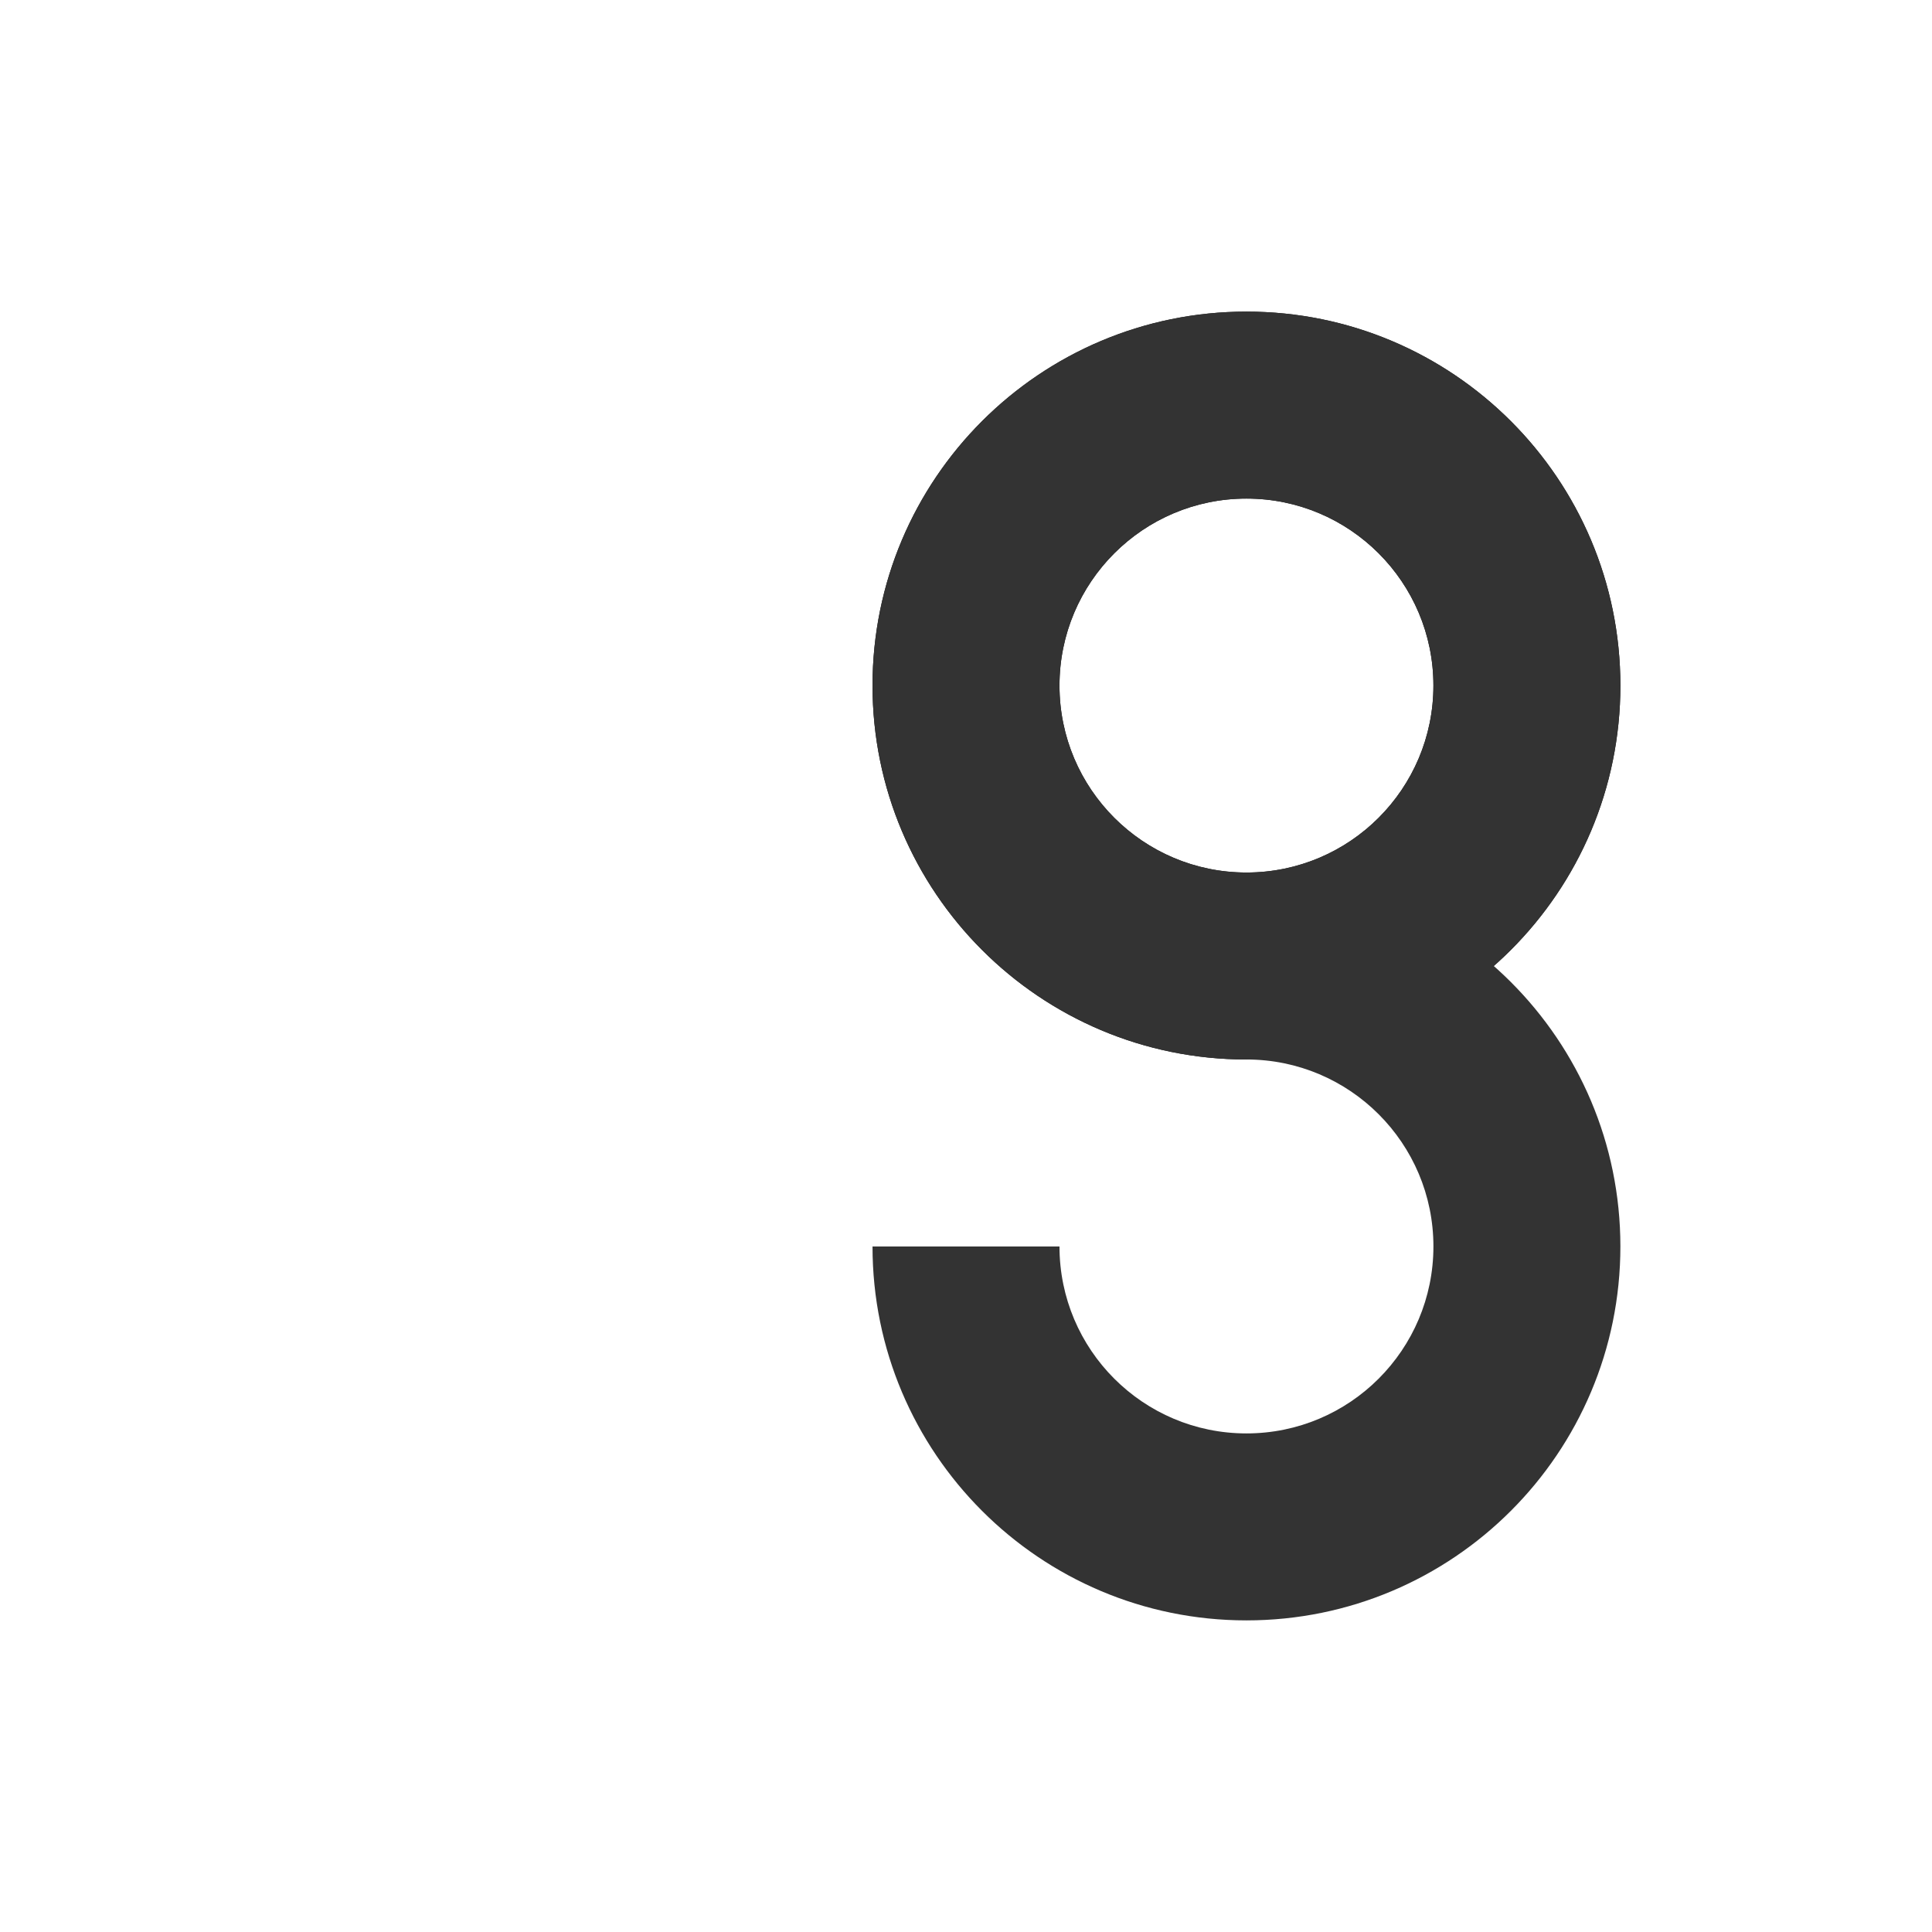
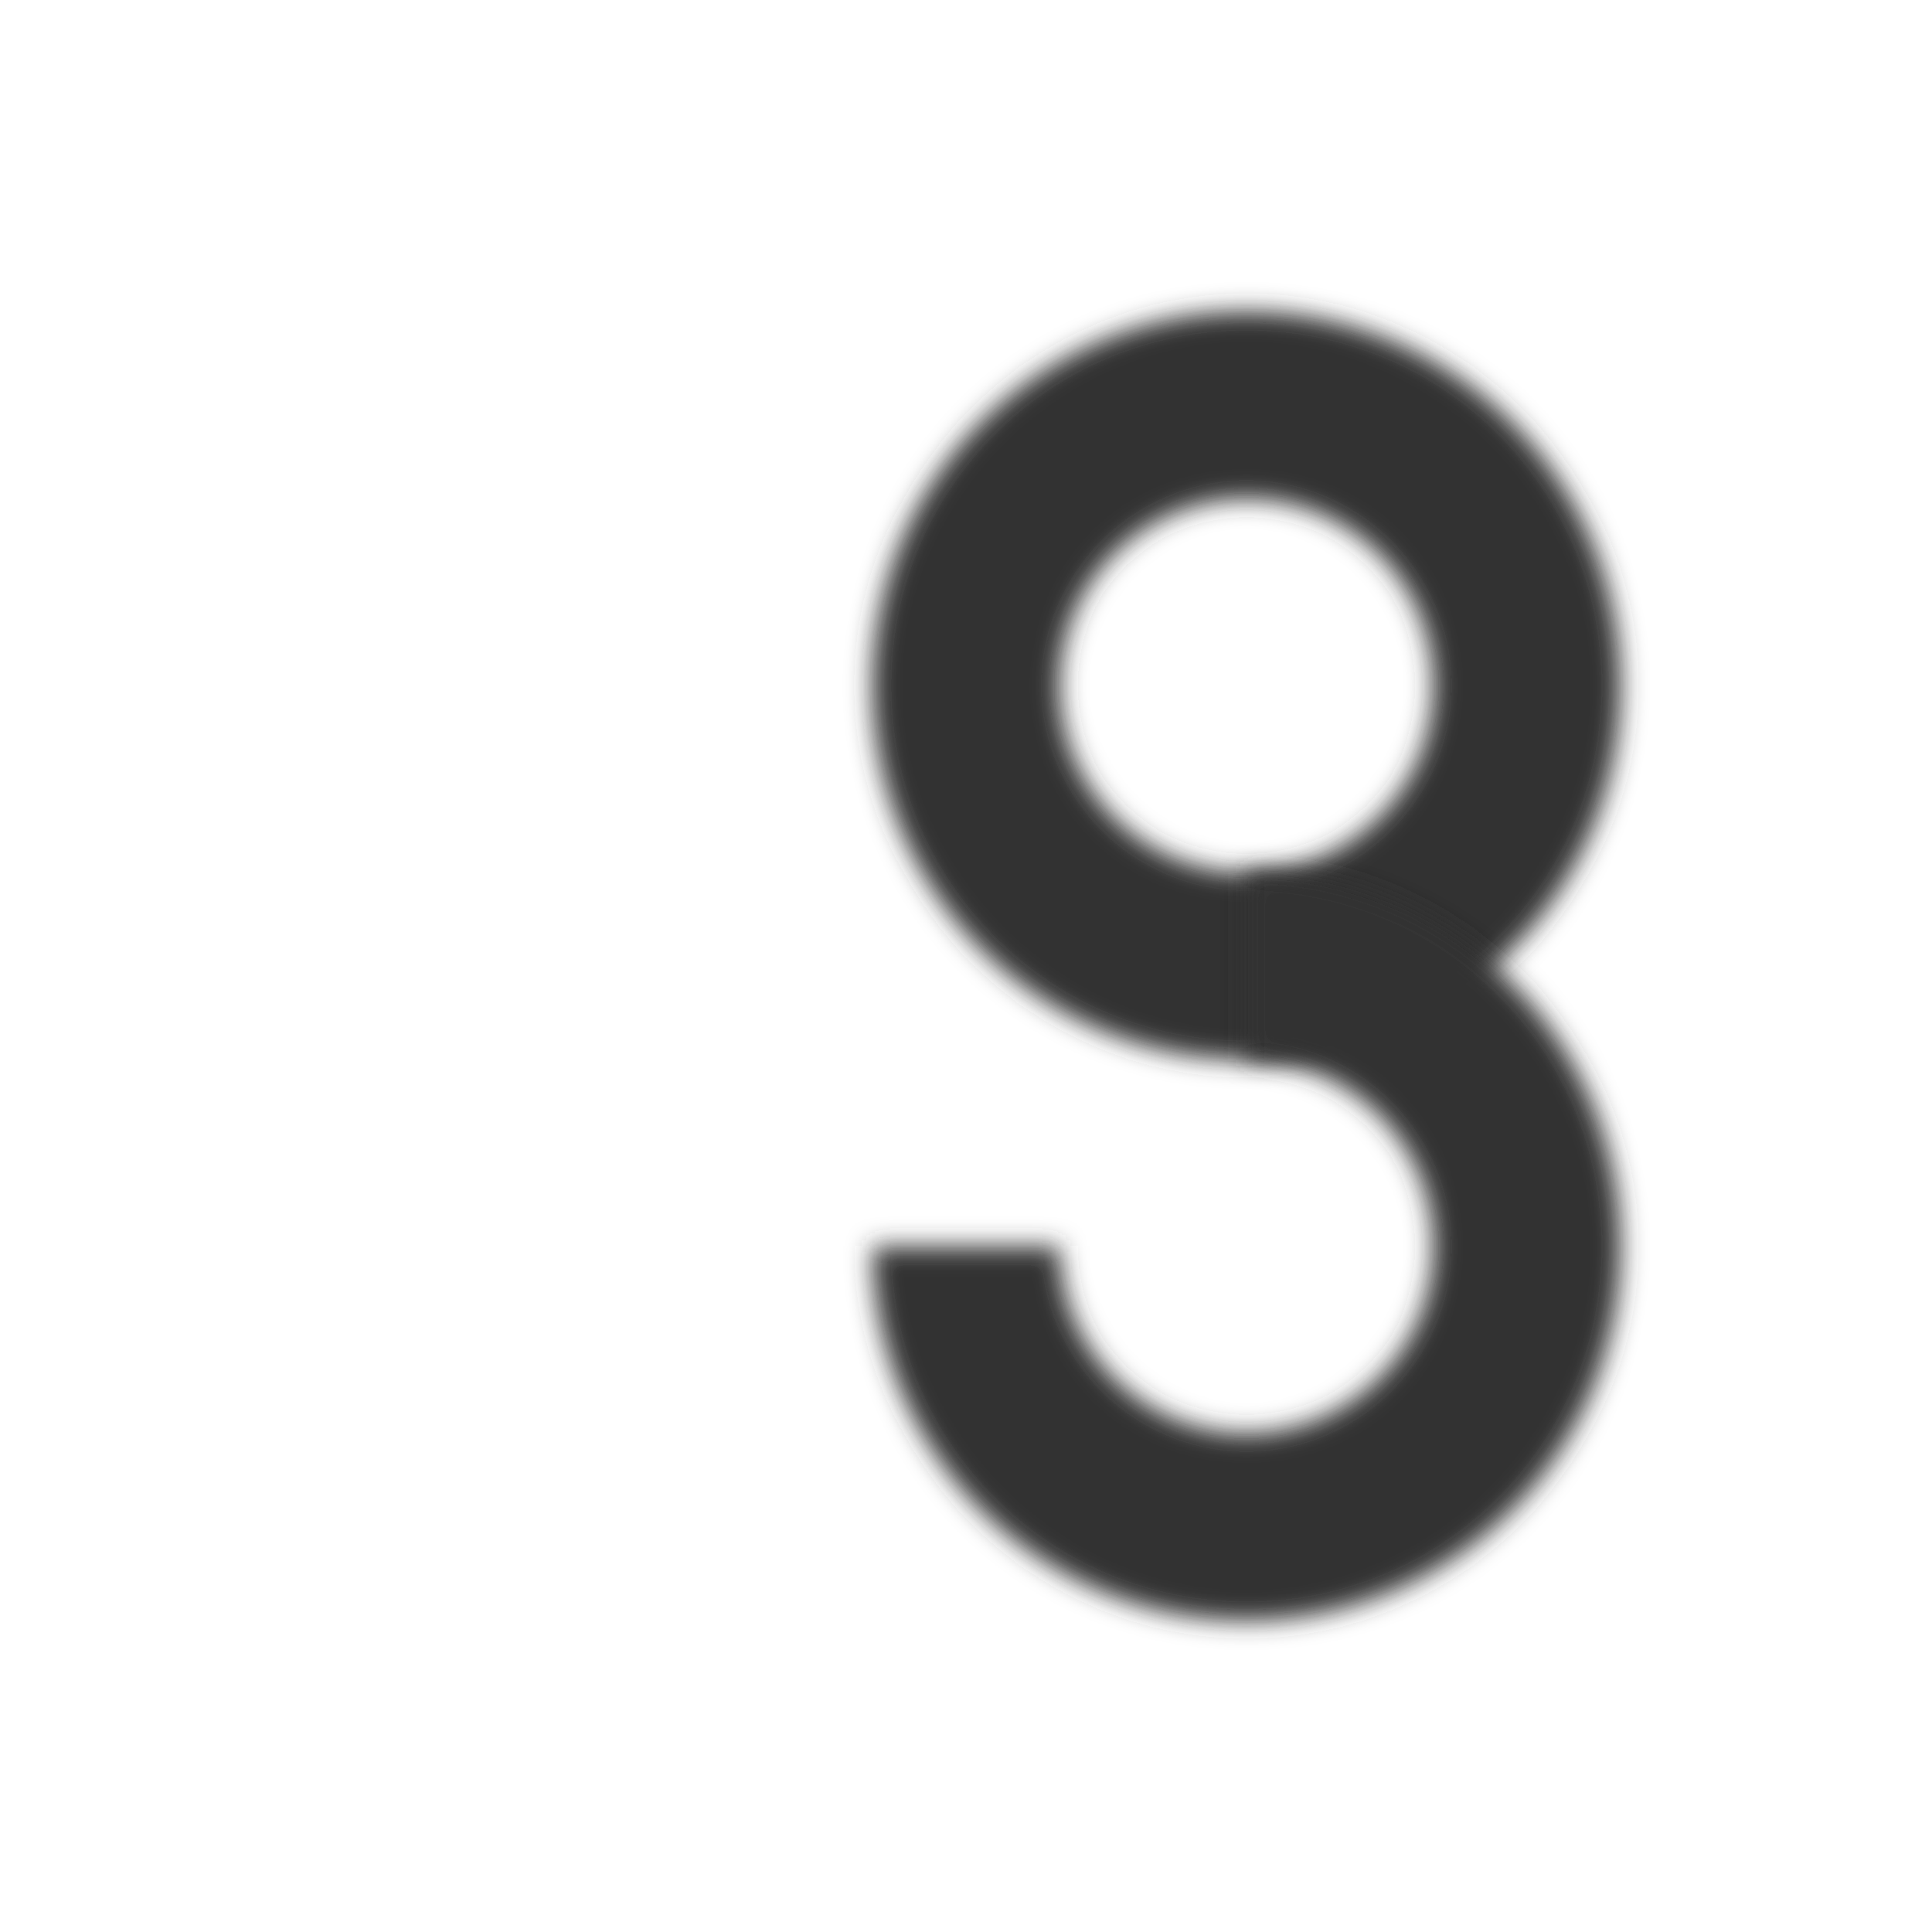
- <svg xmlns="http://www.w3.org/2000/svg" width="310" height="310" viewBox="0 0 31 31">
+ <svg xmlns="http://www.w3.org/2000/svg" width="310" height="310" style="background-color:black" viewBox="0 0 31 31">
  <defs>
    <path id="completelogo" d="M6 0A6 6 90 1012 6L9 6A3 3 0 116 3L6 0M9 6A6 6 90 0015 12 6 6 0 109 6M12 6A3 3 0 1115 9 3 3 0 0112 6M15 12A3 3 0 1112 15L9 15A6 6 0 1015 9Z" />
    <path id="part0" d="M9 6A6 6 90 0015 12 6 6 0 109 6M12 6A3 3 0 1115 9 3 3 0 0112 6Z" />
    <path id="part1" d="M6 0A6 6 90 1012 6L9 6A3 3 0 116 3L6 0Z" />
    <path id="part2" d="M15 12A3 3 0 1112 15L9 15A6 6 0 1015 9Z" />
    <filter id="f1">
      <feGaussianBlur in="SourceGraphic" stdDeviation="0.4" />
    </filter>
+     <filter id="f2">
+       <feGaussianBlur in="SourceGraphic" stdDeviation="0.2" />
+     </filter>
  </defs>
  <use x="5" y="5" href="#completelogo" fill="#999" filter="url(#f1)" opacity="0">
    <animate attributeType="XML" attributeName="opacity" repeatCount="indefinite" begin="2" calcMode="spline" dur="3s" values="0;1;0" keyTimes="0;0.5;1" keySplines="0.5 0 0.5 1; 0.5 0 0.5 1" />
  </use>
-   <use x="5" y="5" href="#part0" fill="#111" />
-   <use x="5" y="5" href="#part0" fill="#333" />
-   <use x="5" y="5" href="#part1" fill="#333" transform="rotate(180 0 0.5)" transform-origin="15.5 10.5">
+   <use x="5" y="5" filter="url(#f2)" href="#part0" fill="#333" />
+   <use x="5" y="5" href="#part1" fill="#333" filter="url(#f2)" transform="rotate(180 0 0.5)" transform-origin="15.5 10.5">
    <animateTransform attributeName="transform" attributeType="XML" type="rotate" from="-180 0 0.5" to="0 0 0.5" dur="1s" fill="freeze" repeatCOunt="1" />
  </use>
-   <use x="5" y="5" href="#part2" fill="#333" transform="rotate(0 9.5 0)" transform-origin="10.5 15.5">
+   <use x="5" y="5" href="#part2" fill="#333" filter="url(#f2)" transform="rotate(0 9.5 0)" transform-origin="10.5 15.5">
    <animateTransform attributeName="transform" attributeType="XML" type="rotate" from="180 9.5 0" to="0 9.5 0" dur="1s" fill="freeze" repeatCOunt="1" />
  </use>
  <use x="5" y="5" href="#completelogo" fill="#111" paint-order="stroke fill" stroke="#999" stroke-width="0.1" opacity="0">
    <animate attributeType="XML" attributeName="opacity" from="0" to="1" dur="1s" repeatDur="once" fill="freeze" calcMode="spline" keyTimes="0;1" keySplines="0.42 0 1 1" begin="2" />
  </use>
</svg>
